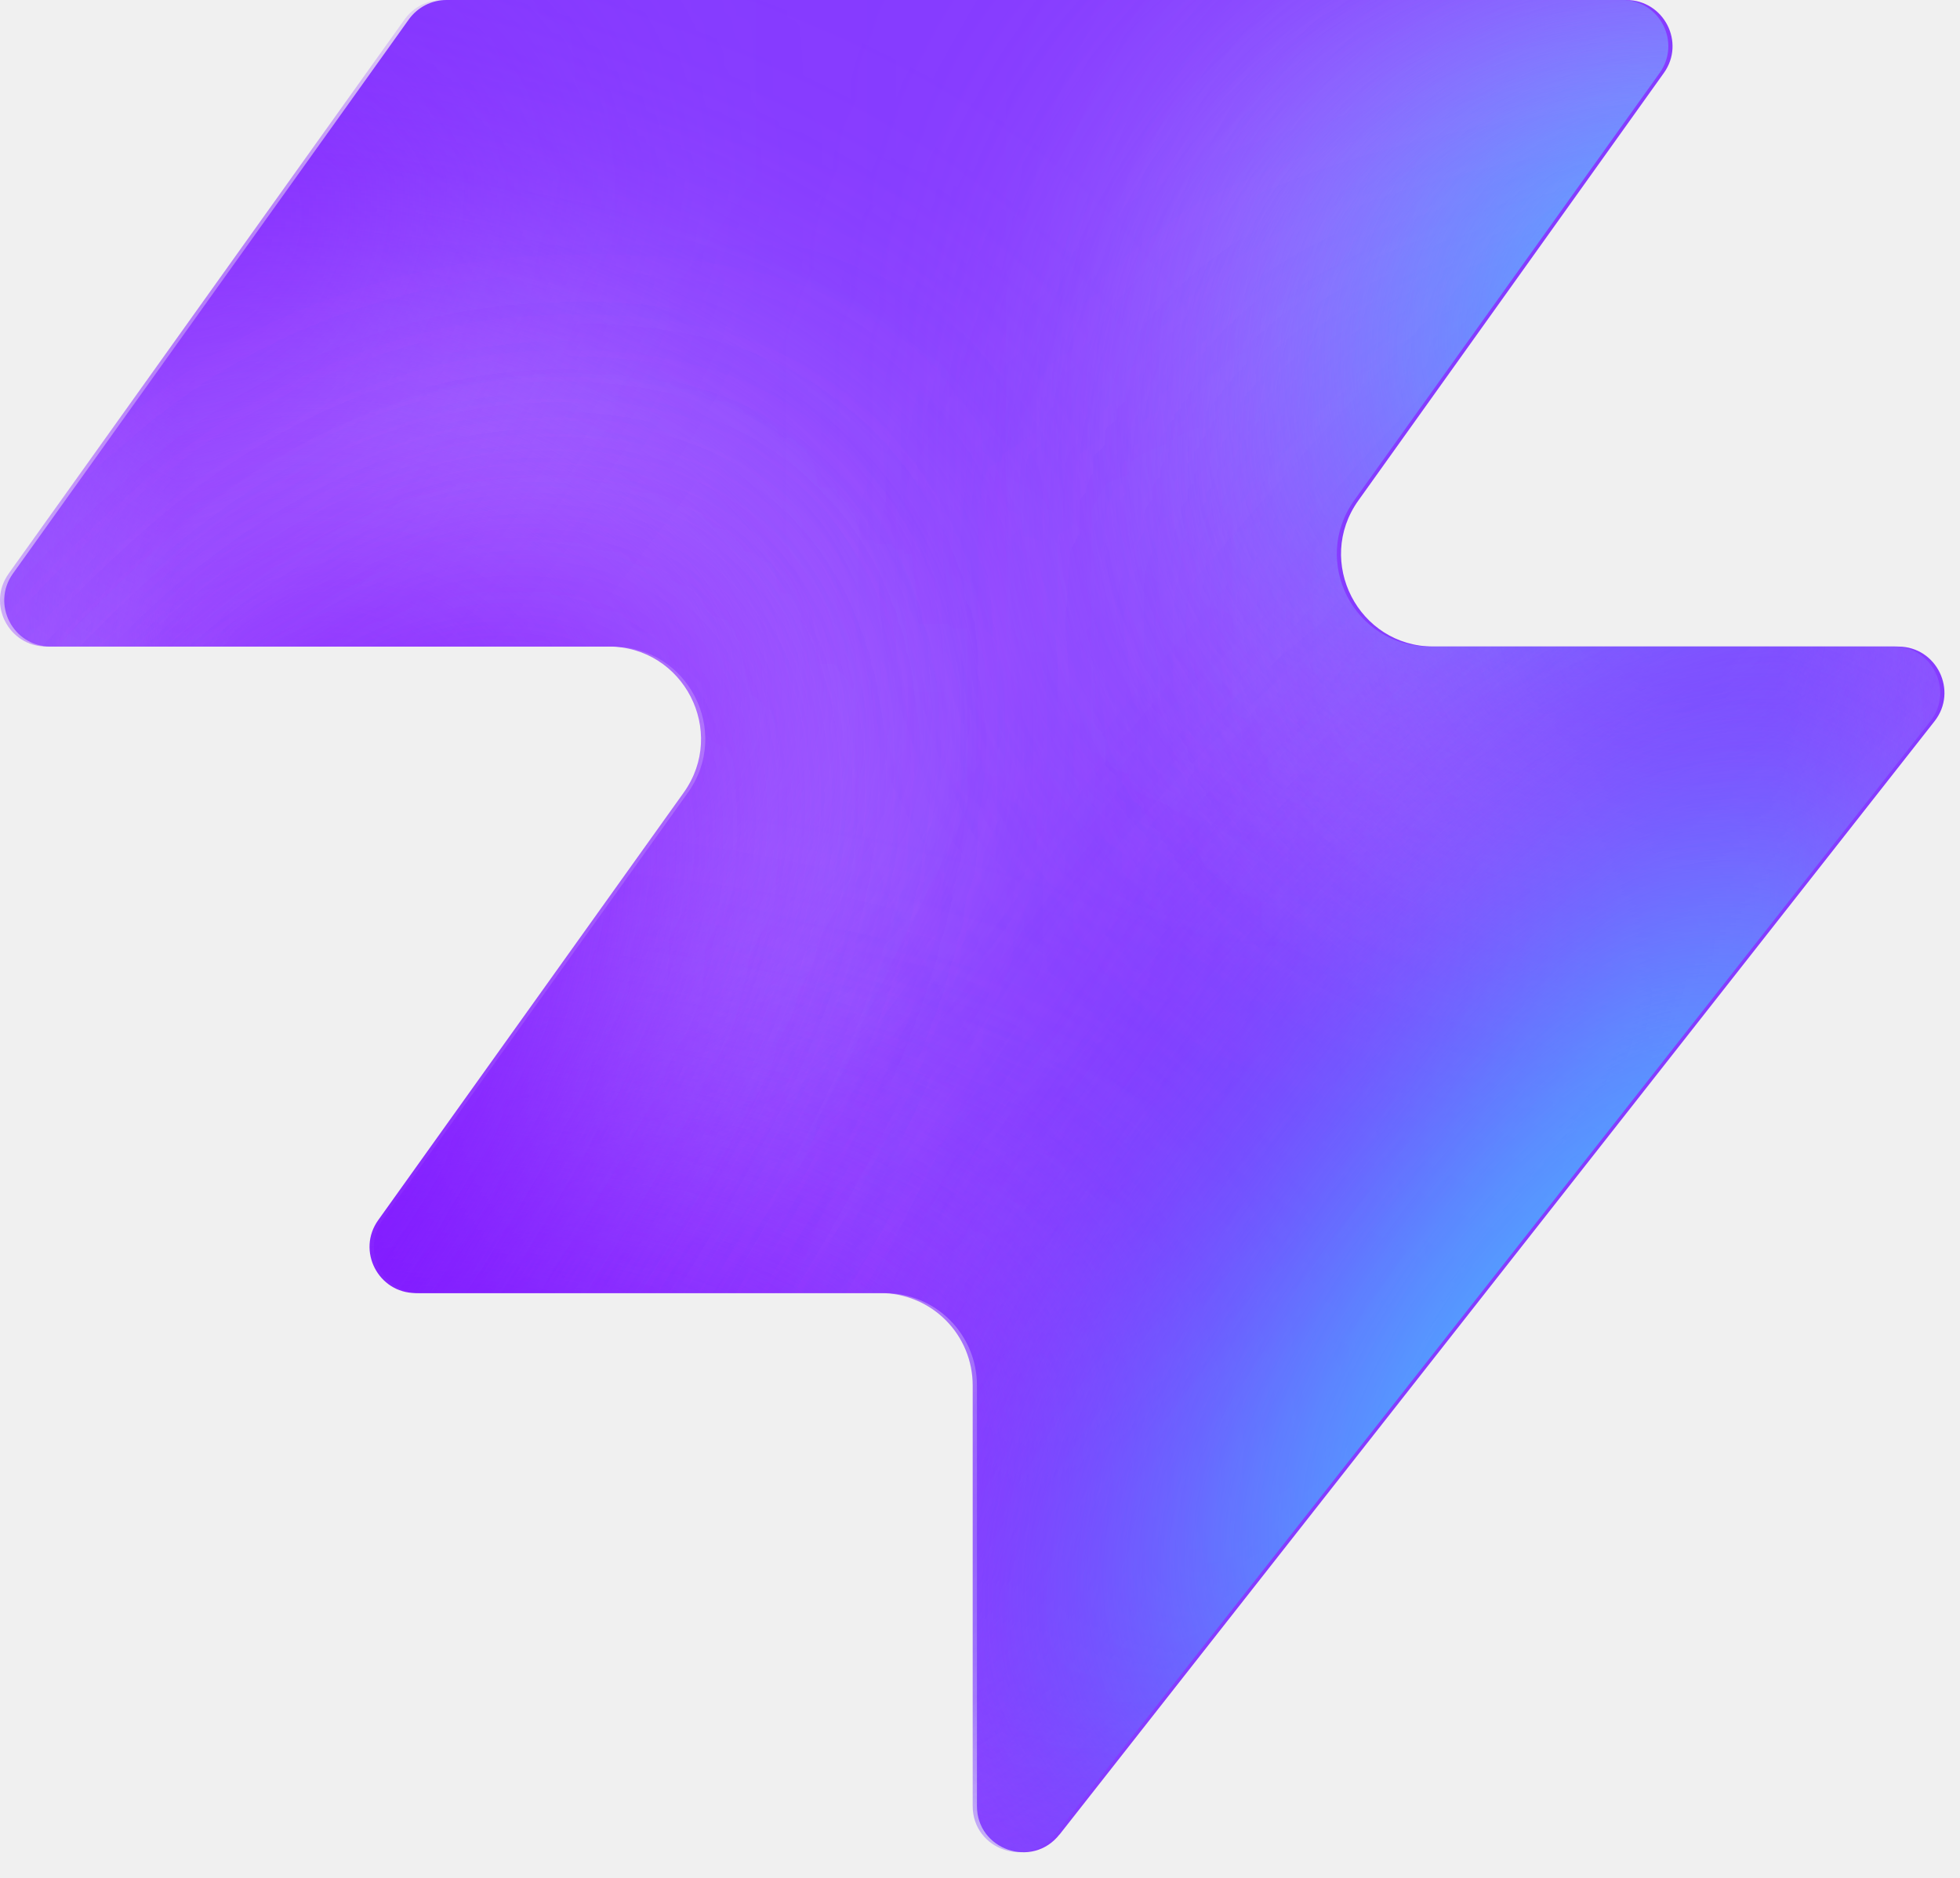
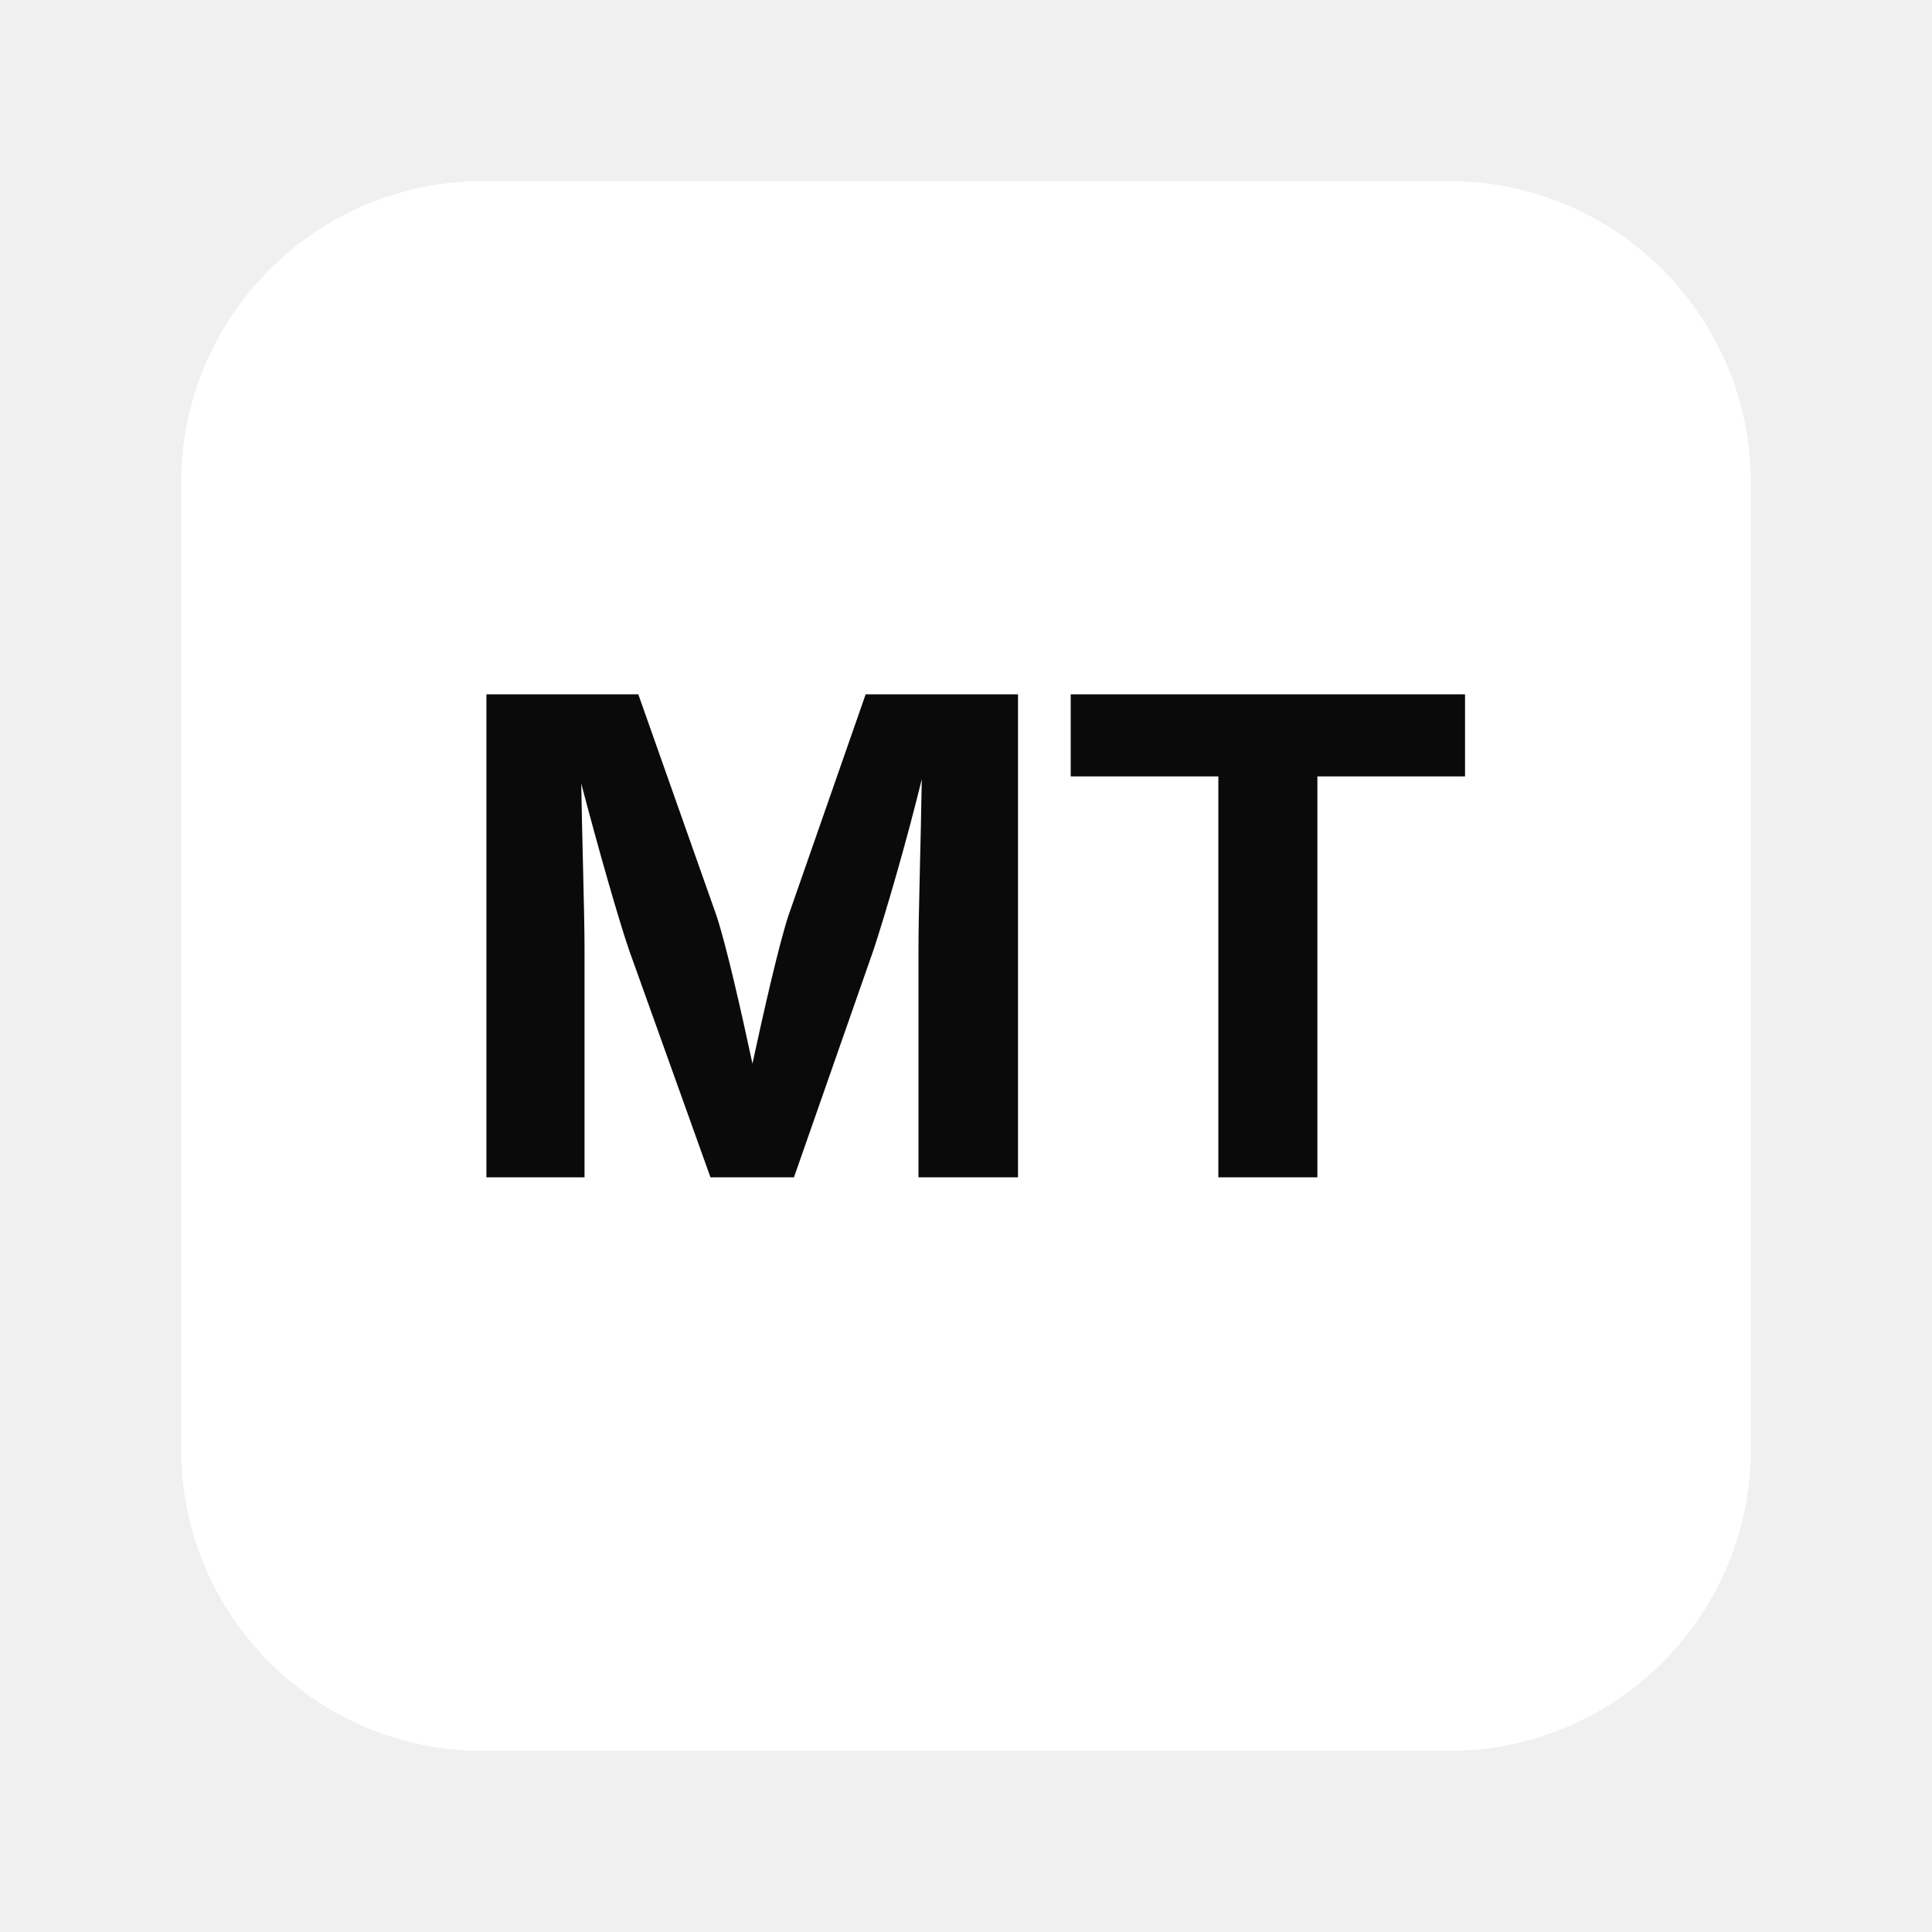
- <svg xmlns="http://www.w3.org/2000/svg" width="48" height="46" fill="none" viewBox="0 0 48 46">
-   <path fill="#863bff" d="M25.946 44.938c-.664.845-2.021.375-2.021-.698V33.937a2.26 2.26 0 0 0-2.262-2.262H10.287c-.92 0-1.456-1.04-.92-1.788l7.48-10.471c1.07-1.497 0-3.578-1.842-3.578H1.237c-.92 0-1.456-1.04-.92-1.788L10.013.474c.214-.297.556-.474.92-.474h28.894c.92 0 1.456 1.04.92 1.788l-7.48 10.471c-1.07 1.498 0 3.579 1.842 3.579h11.377c.943 0 1.473 1.088.89 1.83L25.947 44.94z" style="fill:#863bff;fill:color(display-p3 .525 .23 1);fill-opacity:1" />
-   <mask id="a" width="48" height="46" x="0" y="0" maskUnits="userSpaceOnUse" style="mask-type:alpha">
-     <path fill="#000" d="M25.842 44.938c-.664.844-2.021.375-2.021-.698V33.937a2.26 2.26 0 0 0-2.262-2.262H10.183c-.92 0-1.456-1.04-.92-1.788l7.48-10.471c1.07-1.498 0-3.579-1.842-3.579H1.133c-.92 0-1.456-1.04-.92-1.787L9.91.473c.214-.297.556-.474.92-.474h28.894c.92 0 1.456 1.04.92 1.788l-7.48 10.471c-1.07 1.498 0 3.578 1.842 3.578h11.377c.943 0 1.473 1.088.89 1.832L25.843 44.94z" style="fill:#000;fill-opacity:1" />
-   </mask>
-   <g mask="url(#a)">
-     <g filter="url(#b)">
-       <ellipse cx="5.508" cy="14.704" fill="#ede6ff" rx="5.508" ry="14.704" style="fill:#ede6ff;fill:color(display-p3 .927 .903 1);fill-opacity:1" transform="matrix(.00324 1 1 -.00324 -4.47 31.516)" />
-     </g>
-     <g filter="url(#c)">
-       <ellipse cx="10.399" cy="29.851" fill="#ede6ff" rx="10.399" ry="29.851" style="fill:#ede6ff;fill:color(display-p3 .927 .903 1);fill-opacity:1" transform="matrix(.00324 1 1 -.00324 -39.328 7.883)" />
-     </g>
-     <g filter="url(#d)">
-       <ellipse cx="5.508" cy="30.487" fill="#7e14ff" rx="5.508" ry="30.487" style="fill:#7e14ff;fill:color(display-p3 .492 .077 1);fill-opacity:1" transform="rotate(89.814 -25.913 -14.639)scale(1 -1)" />
-     </g>
-     <g filter="url(#e)">
-       <ellipse cx="5.508" cy="30.599" fill="#7e14ff" rx="5.508" ry="30.599" style="fill:#7e14ff;fill:color(display-p3 .492 .077 1);fill-opacity:1" transform="rotate(89.814 -32.644 -3.334)scale(1 -1)" />
-     </g>
-     <g filter="url(#f)">
-       <ellipse cx="5.508" cy="30.599" fill="#7e14ff" rx="5.508" ry="30.599" style="fill:#7e14ff;fill:color(display-p3 .492 .077 1);fill-opacity:1" transform="matrix(.00324 1 1 -.00324 -34.34 30.47)" />
-     </g>
-     <g filter="url(#g)">
-       <ellipse cx="14.072" cy="22.078" fill="#ede6ff" rx="14.072" ry="22.078" style="fill:#ede6ff;fill:color(display-p3 .927 .903 1);fill-opacity:1" transform="rotate(93.35 24.506 48.493)scale(-1 1)" />
-     </g>
-     <g filter="url(#h)">
-       <ellipse cx="3.47" cy="21.501" fill="#7e14ff" rx="3.47" ry="21.501" style="fill:#7e14ff;fill:color(display-p3 .492 .077 1);fill-opacity:1" transform="rotate(89.009 28.708 47.59)scale(-1 1)" />
-     </g>
-     <g filter="url(#i)">
-       <ellipse cx="3.47" cy="21.501" fill="#7e14ff" rx="3.47" ry="21.501" style="fill:#7e14ff;fill:color(display-p3 .492 .077 1);fill-opacity:1" transform="rotate(89.009 28.708 47.59)scale(-1 1)" />
-     </g>
-     <g filter="url(#j)">
-       <ellipse cx=".387" cy="8.972" fill="#7e14ff" rx="4.407" ry="29.108" style="fill:#7e14ff;fill:color(display-p3 .492 .077 1);fill-opacity:1" transform="rotate(39.51 .387 8.972)" />
-     </g>
-     <g filter="url(#k)">
-       <ellipse cx="47.523" cy="-6.092" fill="#7e14ff" rx="4.407" ry="29.108" style="fill:#7e14ff;fill:color(display-p3 .492 .077 1);fill-opacity:1" transform="rotate(37.892 47.523 -6.092)" />
-     </g>
-     <g filter="url(#l)">
-       <ellipse cx="41.412" cy="6.333" fill="#47bfff" rx="5.971" ry="9.665" style="fill:#47bfff;fill:color(display-p3 .28 .748 1);fill-opacity:1" transform="rotate(37.892 41.412 6.333)" />
-     </g>
-     <g filter="url(#m)">
-       <ellipse cx="-1.879" cy="38.332" fill="#7e14ff" rx="4.407" ry="29.108" style="fill:#7e14ff;fill:color(display-p3 .492 .077 1);fill-opacity:1" transform="rotate(37.892 -1.88 38.332)" />
-     </g>
-     <g filter="url(#n)">
-       <ellipse cx="-1.879" cy="38.332" fill="#7e14ff" rx="4.407" ry="29.108" style="fill:#7e14ff;fill:color(display-p3 .492 .077 1);fill-opacity:1" transform="rotate(37.892 -1.88 38.332)" />
-     </g>
-     <g filter="url(#o)">
-       <ellipse cx="35.651" cy="29.907" fill="#7e14ff" rx="4.407" ry="29.108" style="fill:#7e14ff;fill:color(display-p3 .492 .077 1);fill-opacity:1" transform="rotate(37.892 35.651 29.907)" />
-     </g>
-     <g filter="url(#p)">
-       <ellipse cx="38.418" cy="32.4" fill="#47bfff" rx="5.971" ry="15.297" style="fill:#47bfff;fill:color(display-p3 .28 .748 1);fill-opacity:1" transform="rotate(37.892 38.418 32.4)" />
-     </g>
-   </g>
-   <defs>
-     <filter id="b" width="60.045" height="41.654" x="-19.77" y="16.149" color-interpolation-filters="sRGB" filterUnits="userSpaceOnUse">
-       <feFlood flood-opacity="0" result="BackgroundImageFix" />
-       <feBlend in="SourceGraphic" in2="BackgroundImageFix" result="shape" />
-       <feGaussianBlur result="effect1_foregroundBlur_2002_17158" stdDeviation="7.659" />
-     </filter>
-     <filter id="c" width="90.34" height="51.437" x="-54.613" y="-7.533" color-interpolation-filters="sRGB" filterUnits="userSpaceOnUse">
-       <feFlood flood-opacity="0" result="BackgroundImageFix" />
-       <feBlend in="SourceGraphic" in2="BackgroundImageFix" result="shape" />
-       <feGaussianBlur result="effect1_foregroundBlur_2002_17158" stdDeviation="7.659" />
-     </filter>
-     <filter id="d" width="79.355" height="29.4" x="-49.64" y="2.03" color-interpolation-filters="sRGB" filterUnits="userSpaceOnUse">
-       <feFlood flood-opacity="0" result="BackgroundImageFix" />
-       <feBlend in="SourceGraphic" in2="BackgroundImageFix" result="shape" />
-       <feGaussianBlur result="effect1_foregroundBlur_2002_17158" stdDeviation="4.596" />
-     </filter>
-     <filter id="e" width="79.579" height="29.4" x="-45.045" y="20.029" color-interpolation-filters="sRGB" filterUnits="userSpaceOnUse">
-       <feFlood flood-opacity="0" result="BackgroundImageFix" />
-       <feBlend in="SourceGraphic" in2="BackgroundImageFix" result="shape" />
-       <feGaussianBlur result="effect1_foregroundBlur_2002_17158" stdDeviation="4.596" />
-     </filter>
-     <filter id="f" width="79.579" height="29.4" x="-43.513" y="21.178" color-interpolation-filters="sRGB" filterUnits="userSpaceOnUse">
-       <feFlood flood-opacity="0" result="BackgroundImageFix" />
-       <feBlend in="SourceGraphic" in2="BackgroundImageFix" result="shape" />
-       <feGaussianBlur result="effect1_foregroundBlur_2002_17158" stdDeviation="4.596" />
-     </filter>
-     <filter id="g" width="74.749" height="58.852" x="15.756" y="-17.901" color-interpolation-filters="sRGB" filterUnits="userSpaceOnUse">
-       <feFlood flood-opacity="0" result="BackgroundImageFix" />
-       <feBlend in="SourceGraphic" in2="BackgroundImageFix" result="shape" />
-       <feGaussianBlur result="effect1_foregroundBlur_2002_17158" stdDeviation="7.659" />
-     </filter>
-     <filter id="h" width="61.377" height="25.362" x="23.548" y="2.284" color-interpolation-filters="sRGB" filterUnits="userSpaceOnUse">
-       <feFlood flood-opacity="0" result="BackgroundImageFix" />
-       <feBlend in="SourceGraphic" in2="BackgroundImageFix" result="shape" />
-       <feGaussianBlur result="effect1_foregroundBlur_2002_17158" stdDeviation="4.596" />
-     </filter>
-     <filter id="i" width="61.377" height="25.362" x="23.548" y="2.284" color-interpolation-filters="sRGB" filterUnits="userSpaceOnUse">
-       <feFlood flood-opacity="0" result="BackgroundImageFix" />
-       <feBlend in="SourceGraphic" in2="BackgroundImageFix" result="shape" />
-       <feGaussianBlur result="effect1_foregroundBlur_2002_17158" stdDeviation="4.596" />
-     </filter>
-     <filter id="j" width="56.045" height="63.649" x="-27.636" y="-22.853" color-interpolation-filters="sRGB" filterUnits="userSpaceOnUse">
-       <feFlood flood-opacity="0" result="BackgroundImageFix" />
-       <feBlend in="SourceGraphic" in2="BackgroundImageFix" result="shape" />
-       <feGaussianBlur result="effect1_foregroundBlur_2002_17158" stdDeviation="4.596" />
-     </filter>
-     <filter id="k" width="54.814" height="64.646" x="20.116" y="-38.415" color-interpolation-filters="sRGB" filterUnits="userSpaceOnUse">
-       <feFlood flood-opacity="0" result="BackgroundImageFix" />
-       <feBlend in="SourceGraphic" in2="BackgroundImageFix" result="shape" />
-       <feGaussianBlur result="effect1_foregroundBlur_2002_17158" stdDeviation="4.596" />
-     </filter>
-     <filter id="l" width="33.541" height="35.313" x="24.641" y="-11.323" color-interpolation-filters="sRGB" filterUnits="userSpaceOnUse">
-       <feFlood flood-opacity="0" result="BackgroundImageFix" />
-       <feBlend in="SourceGraphic" in2="BackgroundImageFix" result="shape" />
-       <feGaussianBlur result="effect1_foregroundBlur_2002_17158" stdDeviation="4.596" />
-     </filter>
-     <filter id="m" width="54.814" height="64.646" x="-29.286" y="6.009" color-interpolation-filters="sRGB" filterUnits="userSpaceOnUse">
-       <feFlood flood-opacity="0" result="BackgroundImageFix" />
-       <feBlend in="SourceGraphic" in2="BackgroundImageFix" result="shape" />
-       <feGaussianBlur result="effect1_foregroundBlur_2002_17158" stdDeviation="4.596" />
-     </filter>
-     <filter id="n" width="54.814" height="64.646" x="-29.286" y="6.009" color-interpolation-filters="sRGB" filterUnits="userSpaceOnUse">
-       <feFlood flood-opacity="0" result="BackgroundImageFix" />
-       <feBlend in="SourceGraphic" in2="BackgroundImageFix" result="shape" />
-       <feGaussianBlur result="effect1_foregroundBlur_2002_17158" stdDeviation="4.596" />
-     </filter>
-     <filter id="o" width="54.814" height="64.646" x="8.244" y="-2.416" color-interpolation-filters="sRGB" filterUnits="userSpaceOnUse">
-       <feFlood flood-opacity="0" result="BackgroundImageFix" />
-       <feBlend in="SourceGraphic" in2="BackgroundImageFix" result="shape" />
-       <feGaussianBlur result="effect1_foregroundBlur_2002_17158" stdDeviation="4.596" />
-     </filter>
-     <filter id="p" width="39.409" height="43.623" x="18.713" y="10.588" color-interpolation-filters="sRGB" filterUnits="userSpaceOnUse">
-       <feFlood flood-opacity="0" result="BackgroundImageFix" />
-       <feBlend in="SourceGraphic" in2="BackgroundImageFix" result="shape" />
-       <feGaussianBlur result="effect1_foregroundBlur_2002_17158" stdDeviation="4.596" />
-     </filter>
-   </defs>
+ <svg xmlns="http://www.w3.org/2000/svg" width="64" height="64" viewBox="0 0 64 64" fill="none">
+   <rect x="6" y="6" width="52" height="52" rx="10" fill="#FFFFFF" />
+   <text x="32" y="39" text-anchor="middle" font-family="Geist, Inter, Segoe UI, sans-serif" font-size="22" font-weight="700" fill="#0A0A0A" letter-spacing="-0.5">MT</text>
</svg>
